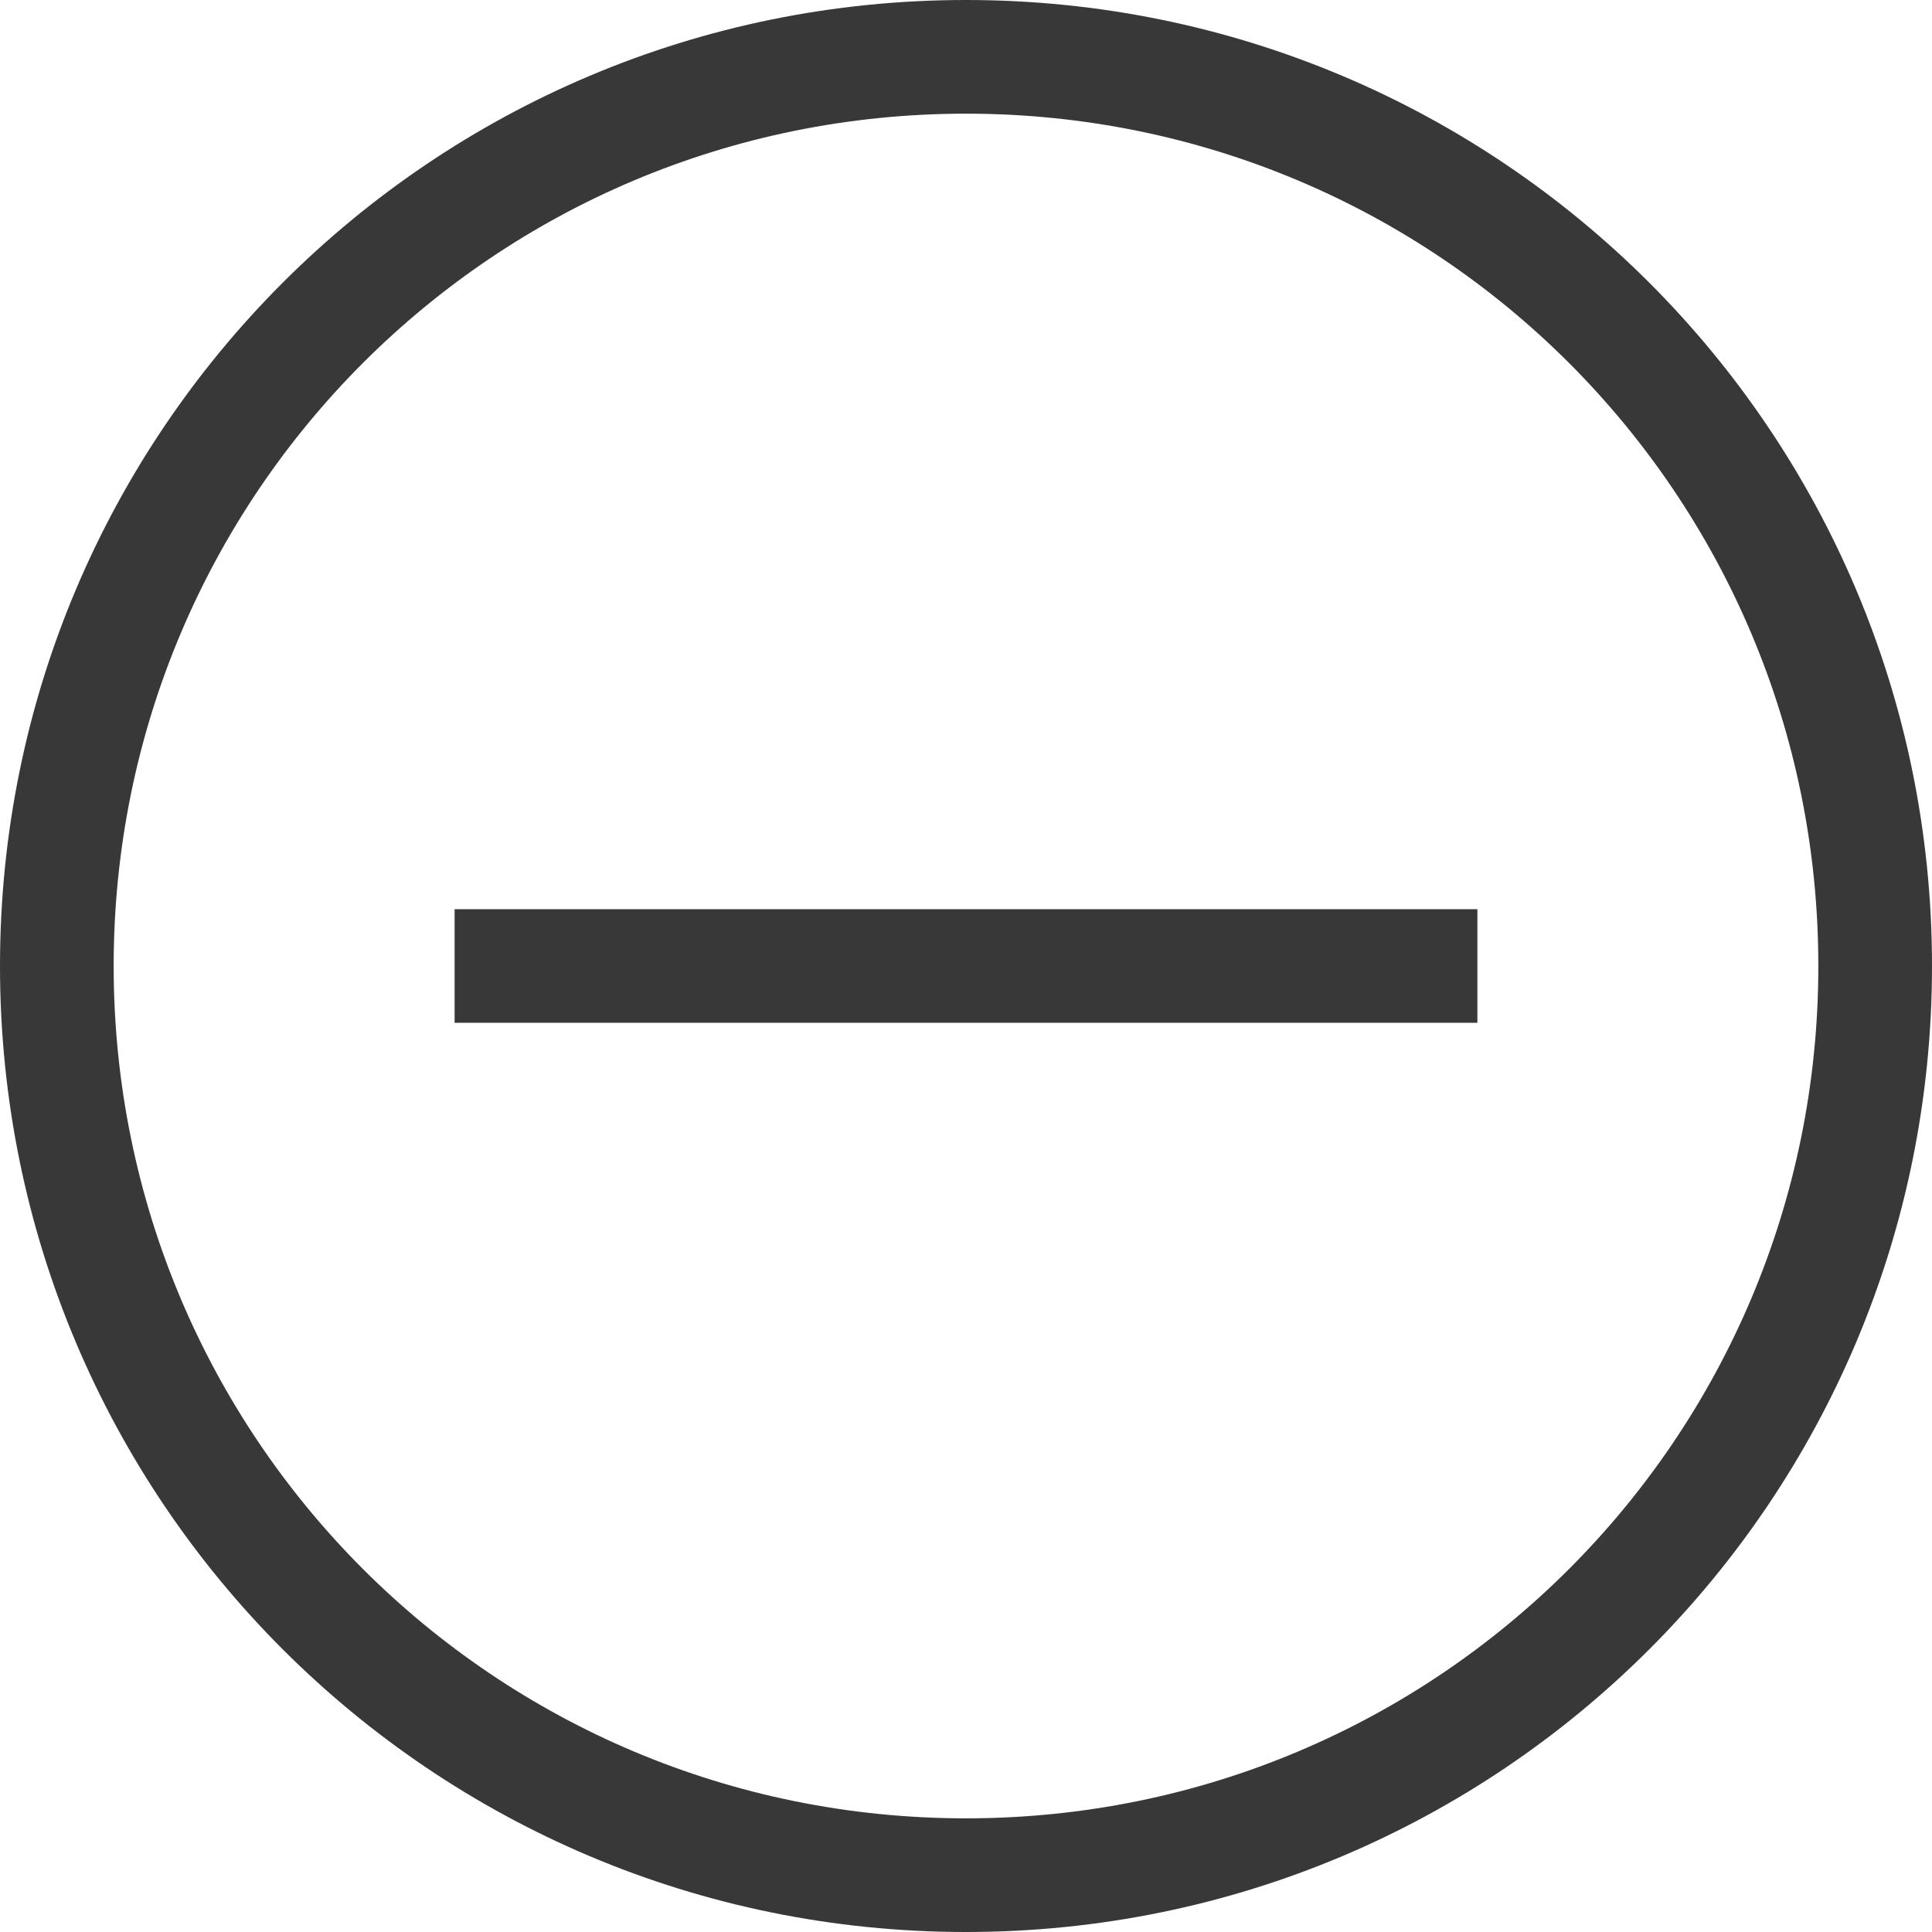
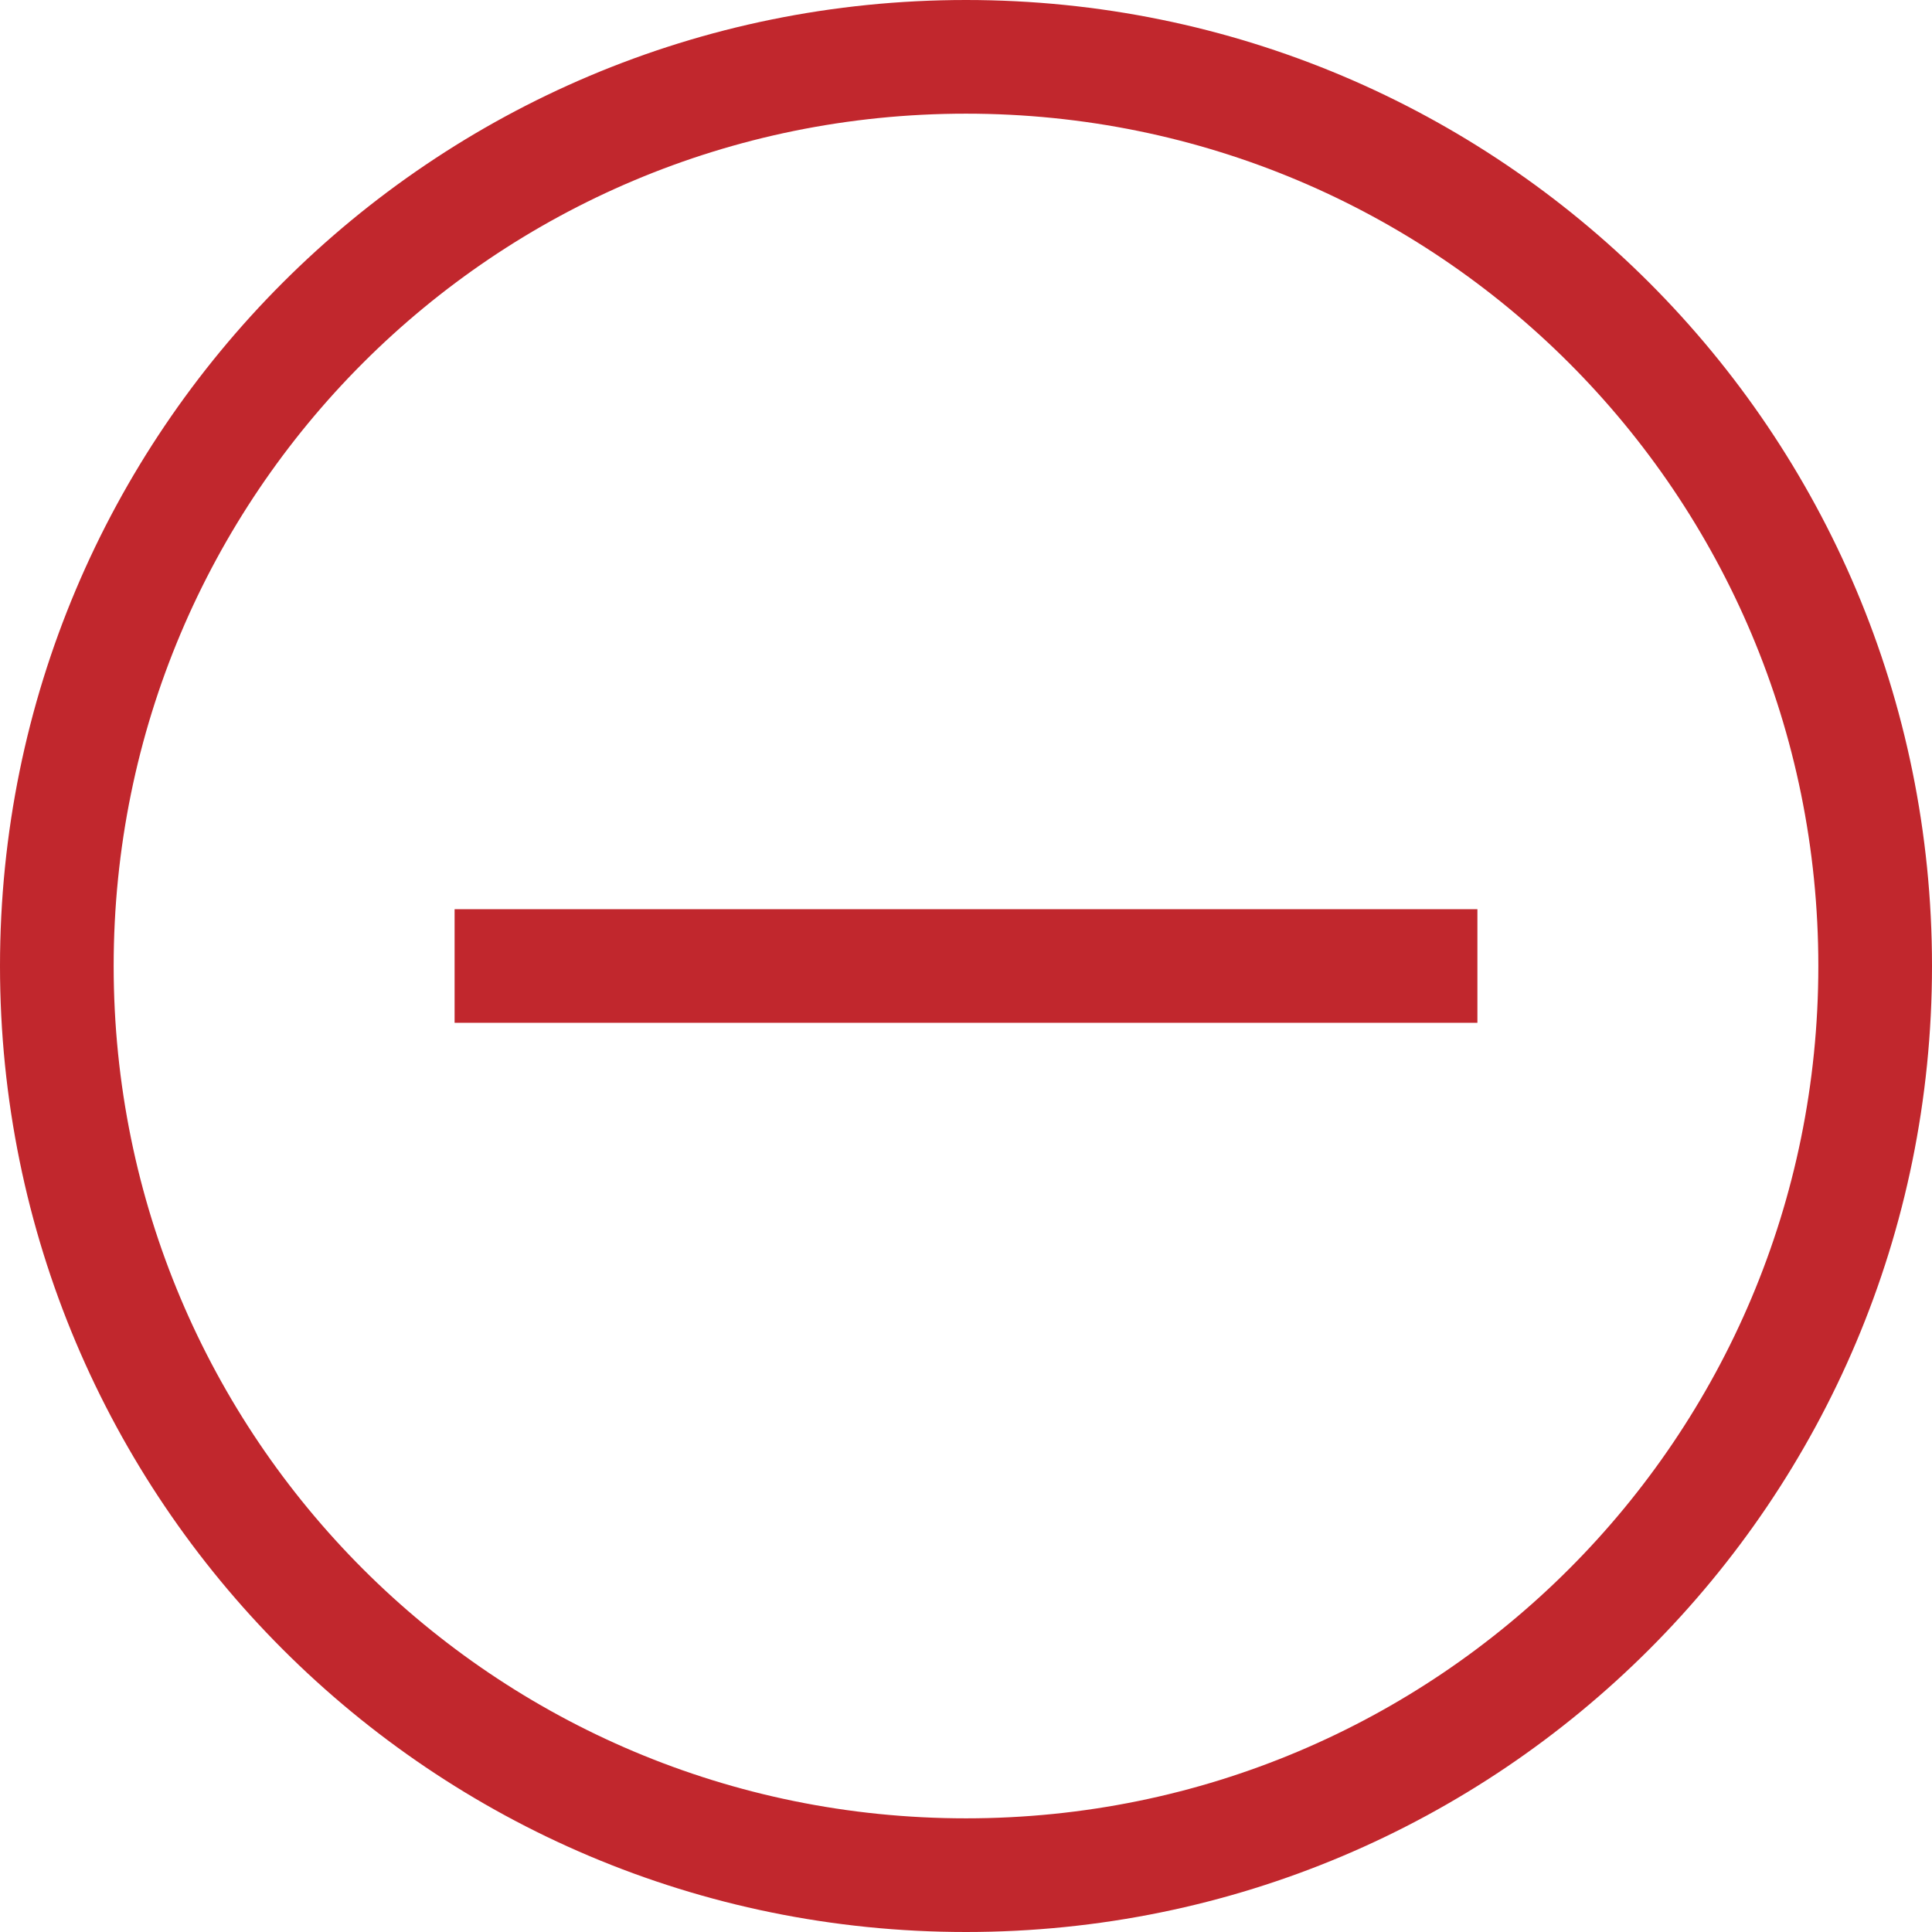
<svg xmlns="http://www.w3.org/2000/svg" width="30" height="30" viewBox="0 0 30 30" fill="none">
-   <path d="M15 30C6.706 30 0 23.294 0 15C0 6.706 6.706 0 15 0C23.294 0 30 6.706 30 15C30 23.294 23.294 30 15 30ZM15 1.765C7.676 1.765 1.765 7.676 1.765 15C1.765 22.323 7.676 28.235 15 28.235C22.323 28.235 28.235 22.323 28.235 15C28.235 7.676 22.323 1.765 15 1.765Z" fill="#383838" />
-   <path d="M7.059 14.118H22.941V15.882H7.059V14.118Z" fill="#383838" />
+   <path d="M15 30C6.706 30 0 23.294 0 15C0 6.706 6.706 0 15 0C23.294 0 30 6.706 30 15C30 23.294 23.294 30 15 30ZM15 1.765C7.676 1.765 1.765 7.676 1.765 15C1.765 22.323 7.676 28.235 15 28.235C22.323 28.235 28.235 22.323 28.235 15C28.235 7.676 22.323 1.765 15 1.765Z" fill="#C1272D" />
+   <path d="M7.059 14.118H22.941V15.882H7.059V14.118Z" fill="#C1272D" />
</svg>
